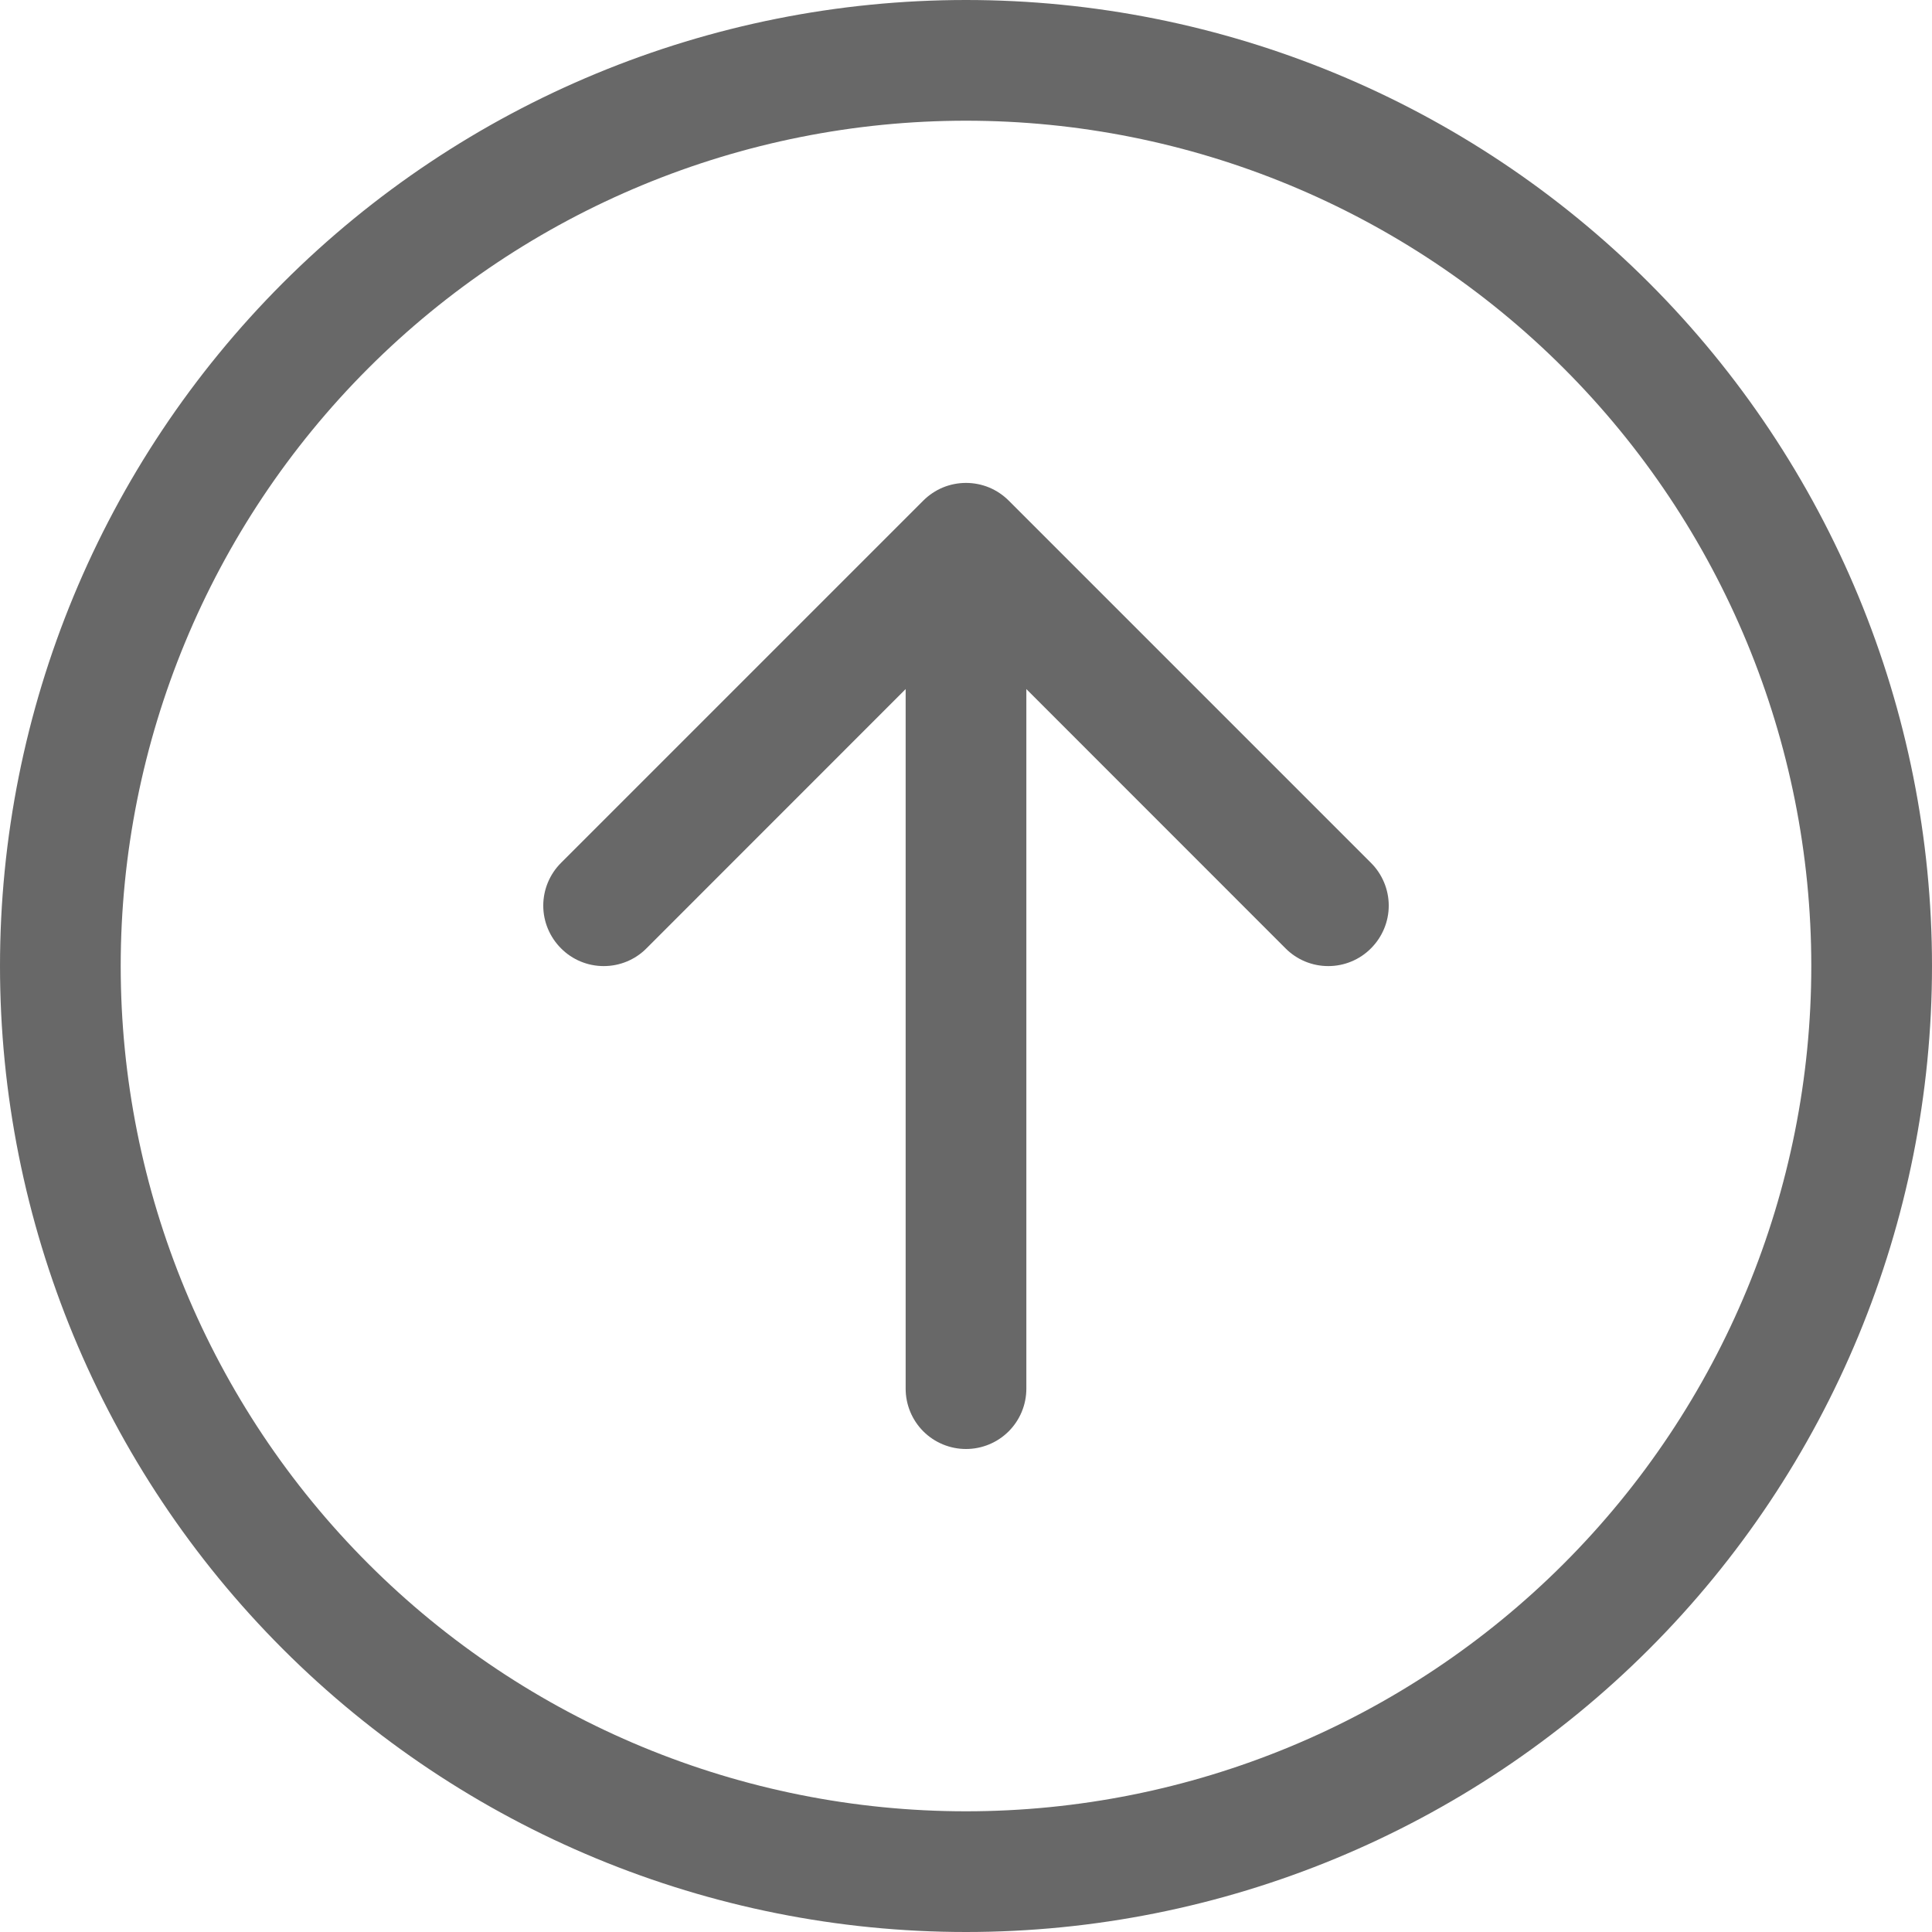
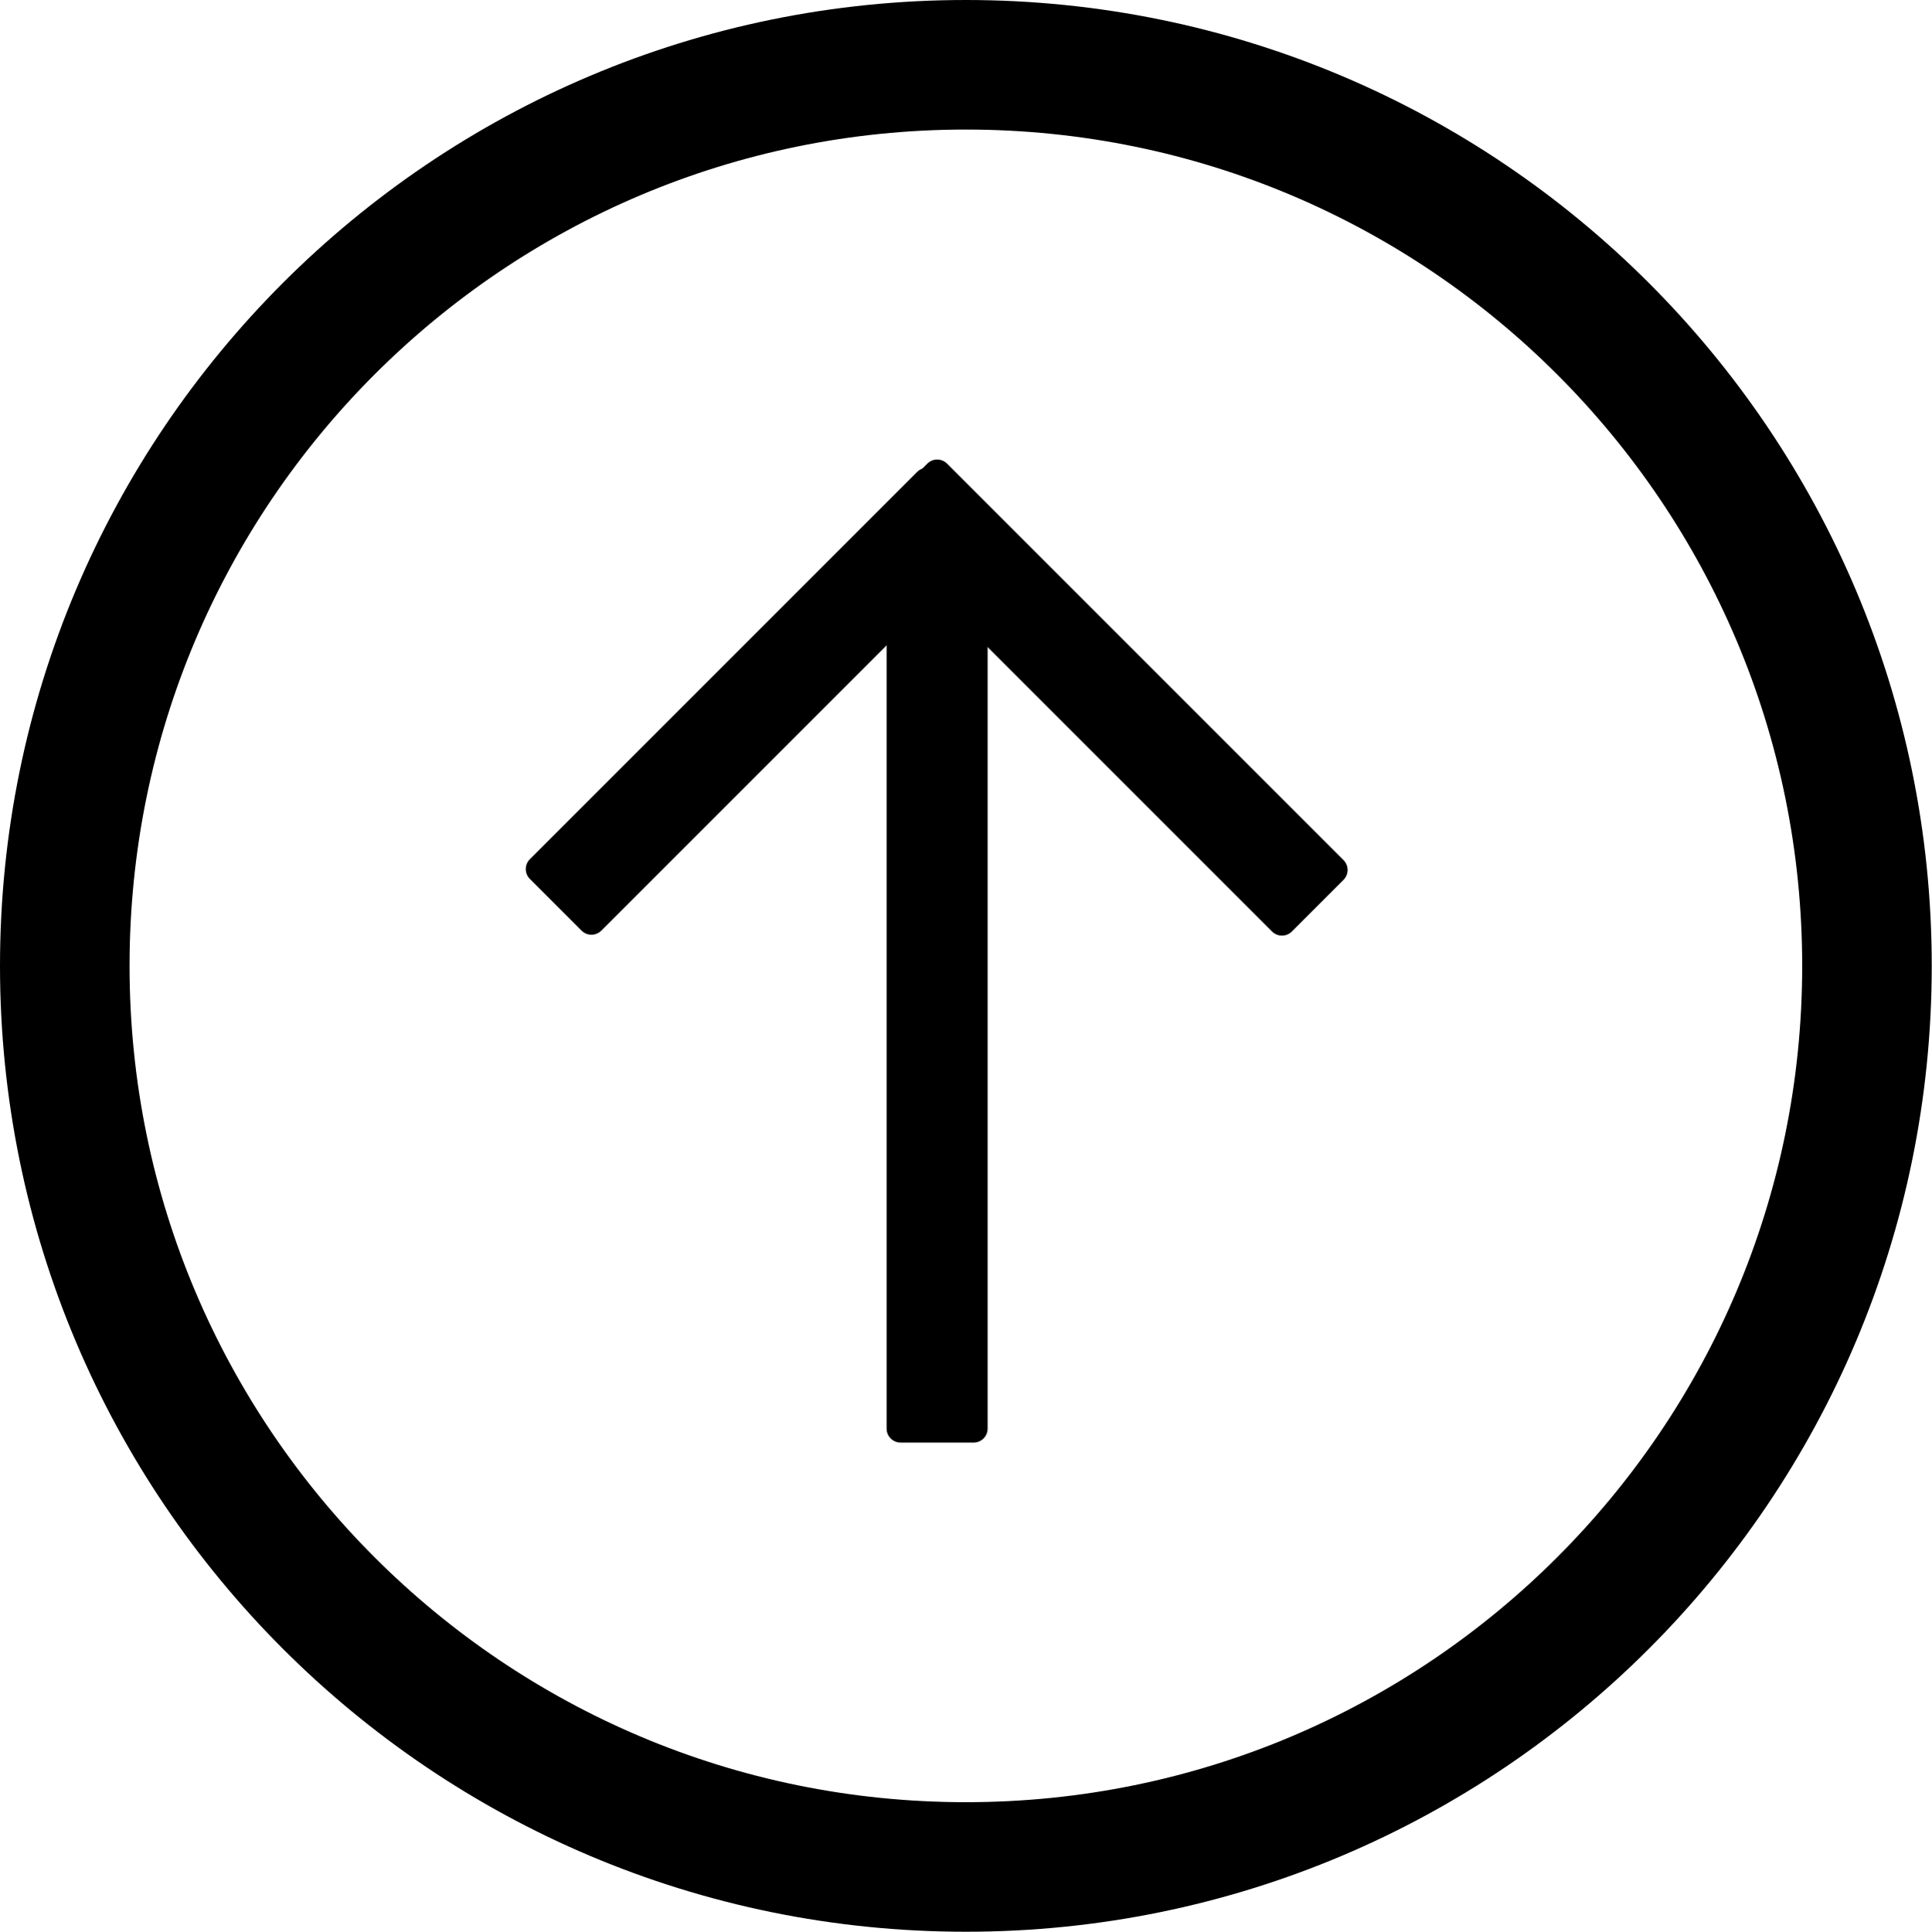
- <svg xmlns="http://www.w3.org/2000/svg" width="21" height="21" viewBox="0 0 21 21" fill="none">
-   <path fill-rule="evenodd" clip-rule="evenodd" d="M1.312 10.5C1.312 12.937 2.28 15.274 4.003 16.997C5.726 18.72 8.063 19.688 10.5 19.688C12.937 19.688 15.274 18.72 16.997 16.997C18.72 15.274 19.688 12.937 19.688 10.5C19.688 8.063 18.72 5.726 16.997 4.003C15.274 2.28 12.937 1.312 10.5 1.312C8.063 1.312 5.726 2.28 4.003 4.003C2.28 5.726 1.312 8.063 1.312 10.5ZM21 10.5C21 13.285 19.894 15.956 17.925 17.925C15.956 19.894 13.285 21 10.5 21C7.715 21 5.045 19.894 3.075 17.925C1.106 15.956 0 13.285 0 10.5C0 7.715 1.106 5.045 3.075 3.075C5.045 1.106 7.715 0 10.5 0C13.285 0 15.956 1.106 17.925 3.075C19.894 5.045 21 7.715 21 10.5ZM11.156 15.094C11.156 15.268 11.087 15.435 10.964 15.558C10.841 15.681 10.674 15.75 10.5 15.75C10.326 15.75 10.159 15.681 10.036 15.558C9.913 15.435 9.844 15.268 9.844 15.094V7.49L7.027 10.308C6.904 10.432 6.737 10.501 6.562 10.501C6.388 10.501 6.221 10.432 6.098 10.308C5.975 10.185 5.905 10.018 5.905 9.844C5.905 9.669 5.975 9.502 6.098 9.379L10.035 5.442C10.096 5.381 10.169 5.332 10.248 5.299C10.328 5.266 10.414 5.249 10.5 5.249C10.586 5.249 10.672 5.266 10.752 5.299C10.831 5.332 10.904 5.381 10.965 5.442L14.902 9.379C15.025 9.502 15.095 9.669 15.095 9.844C15.095 10.018 15.025 10.185 14.902 10.308C14.779 10.432 14.612 10.501 14.438 10.501C14.263 10.501 14.096 10.432 13.973 10.308L11.156 7.49V15.094Z" fill="#686868" />
+ <svg xmlns="http://www.w3.org/2000/svg" id="Layer_2" data-name="Layer 2" viewBox="0 0 37.27 37.27">
+   <defs>
+     <style>
+       .cls-1 {
+         fill: none;
+         stroke: #000;
+         stroke-miterlimit: 10;
+         stroke-width: 2.5px;
+       }
+     </style>
+   </defs>
+   <g id="Layer_1-2" data-name="Layer 1">
+     <circle class="cls-1" cx="18.64" cy="18.64" r="17.39" />
+     <rect x="20.43" y="7.78" width="1.95" height="11.36" rx=".27" ry=".27" transform="translate(-3.24 19.08) rotate(-45)" />
+     <rect x="13.68" y="7.98" width="1.95" height="11.11" rx=".27" ry=".27" transform="translate(13.86 -6.4) rotate(45)" />
+     <rect x="17.11" y="10.35" width="1.95" height="17.49" rx=".27" ry=".27" />
+   </g>
</svg>
